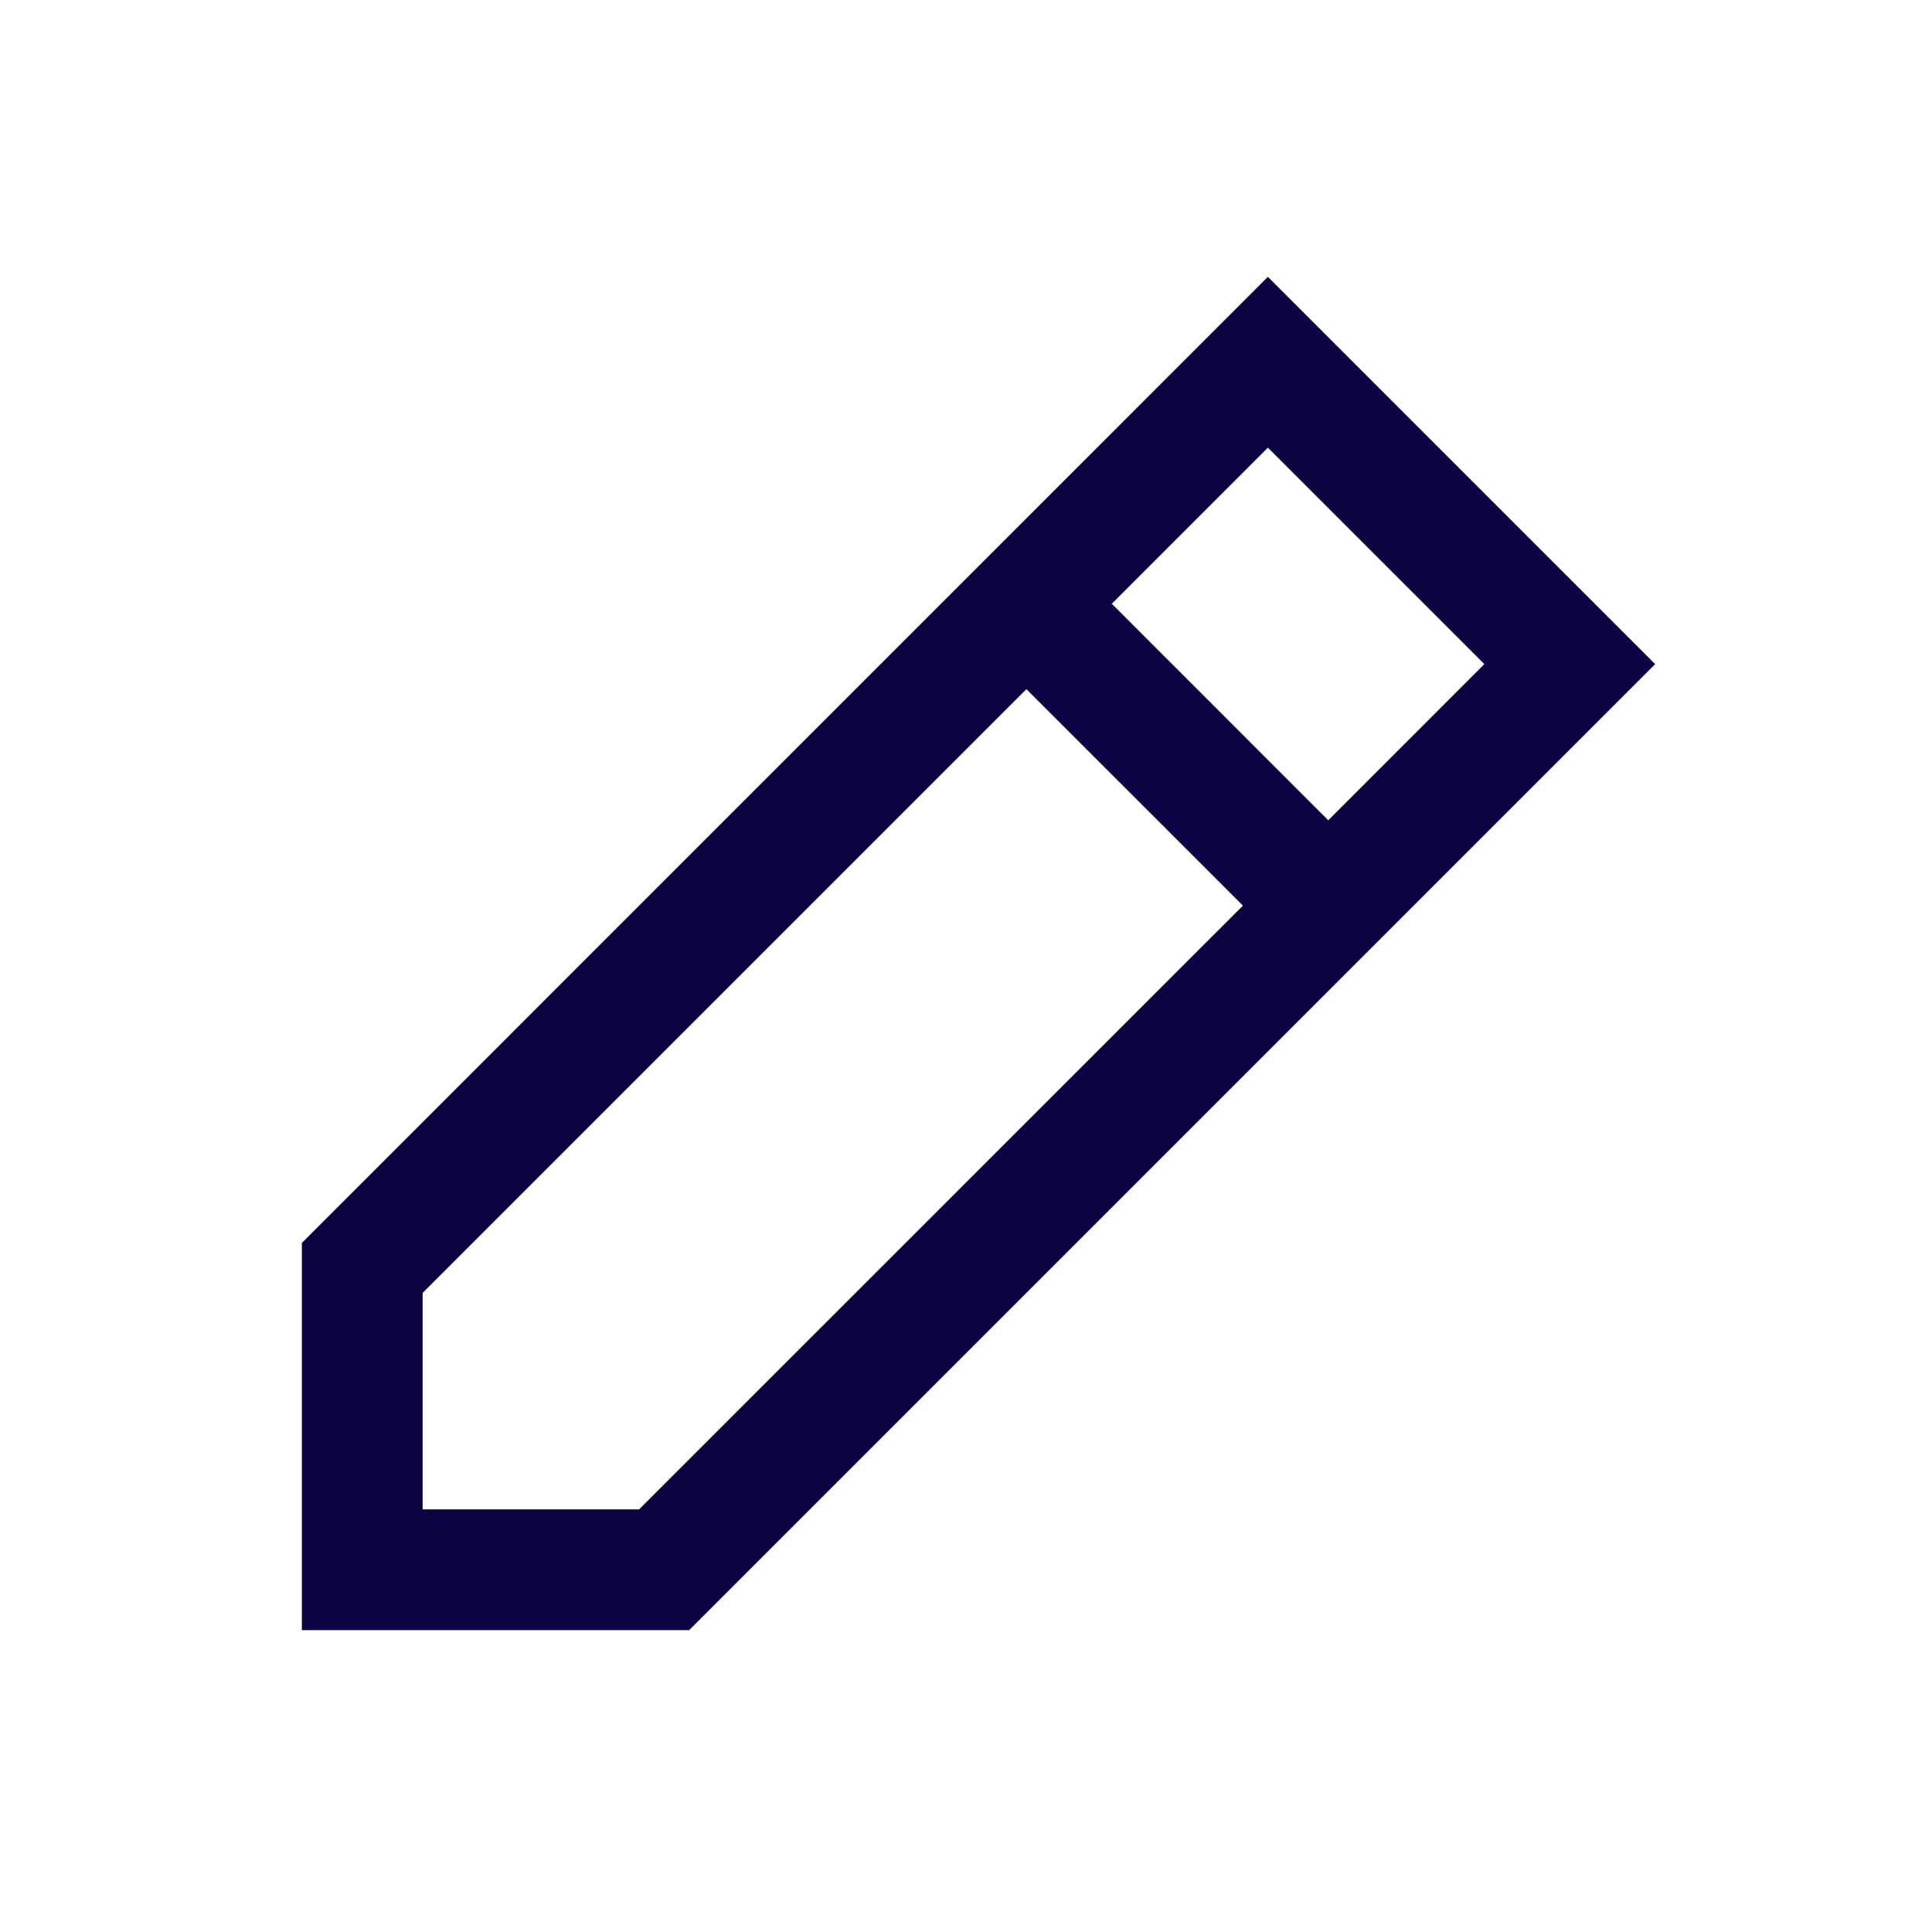
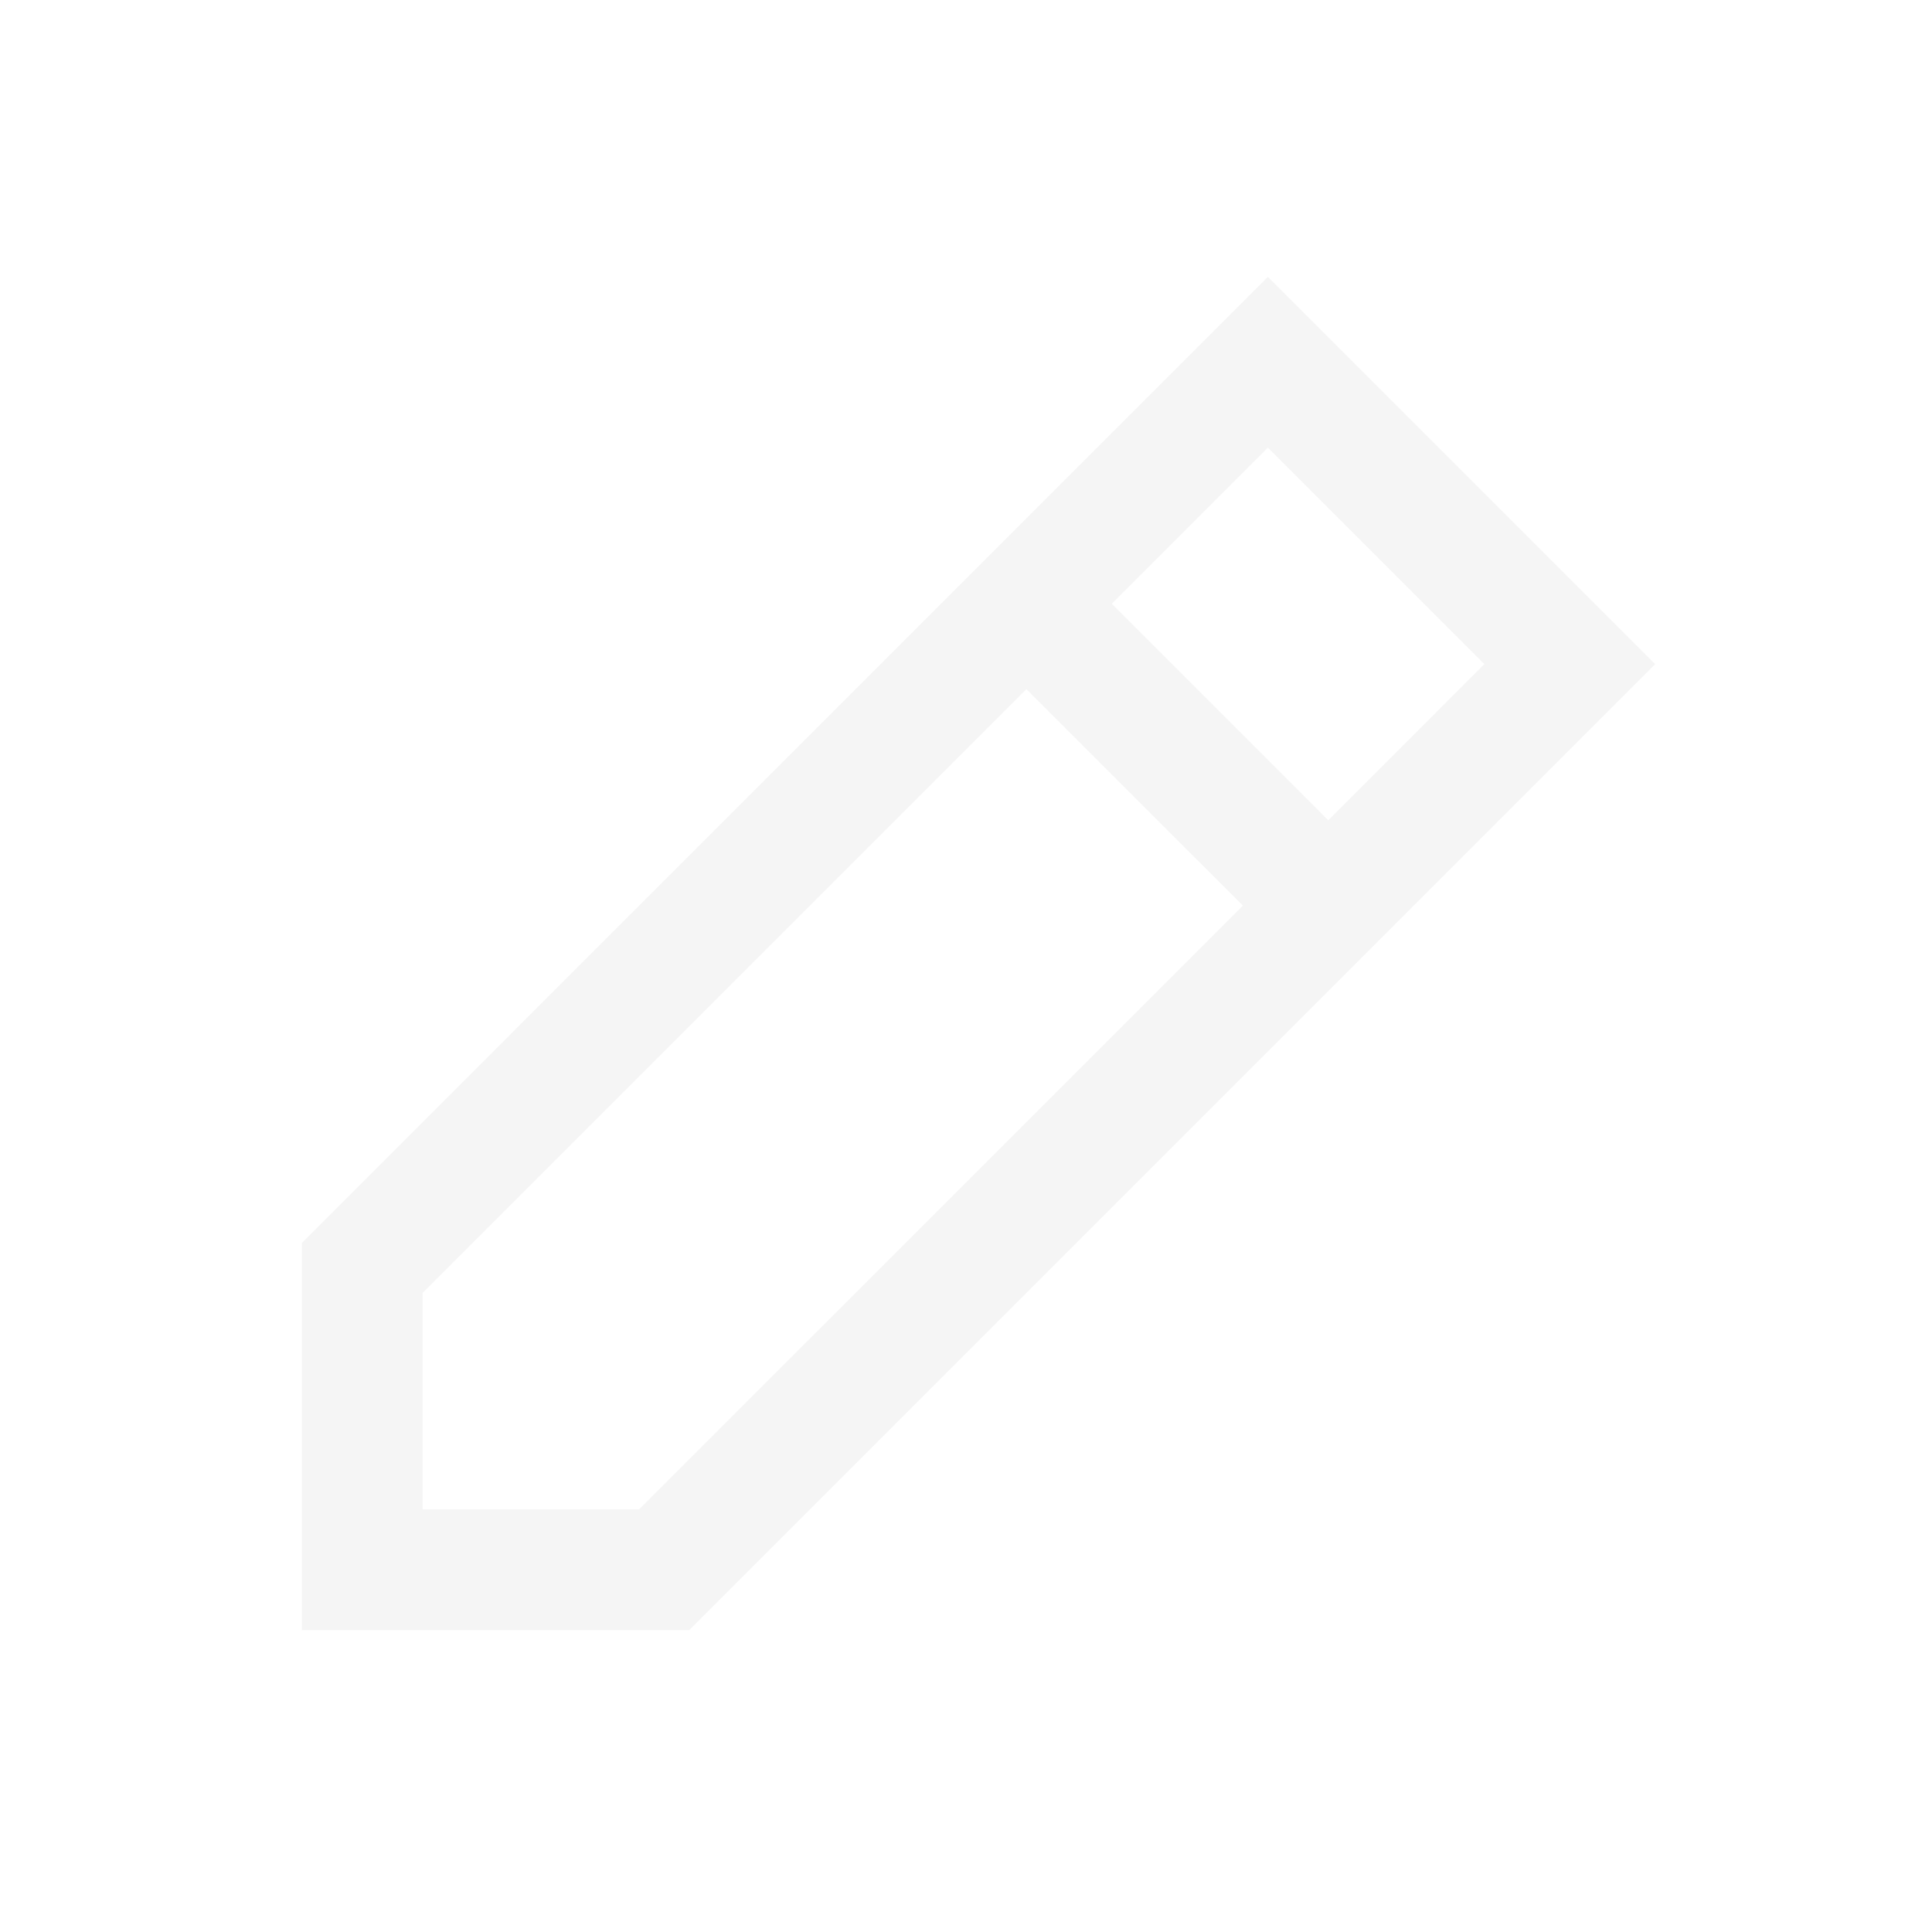
<svg xmlns="http://www.w3.org/2000/svg" width="800px" height="800px" viewBox="0 0 24 24" fill="none">
-   <path fill-rule="evenodd" clip-rule="evenodd" d="M8.561 20.25L20.561 8.25L15.75 3.439L3.75 15.44V20.25H8.561ZM15.75 5.561L18.439 8.25L16.5 10.19L13.811 7.5L15.75 5.561ZM12.75 8.561L15.44 11.25L7.939 18.75H5.25L5.25 16.061L12.75 8.561Z" fill="#080341" />
+   <path fill-rule="evenodd" clip-rule="evenodd" d="M8.561 20.25L20.561 8.25L15.75 3.439L3.75 15.44V20.25H8.561ZM15.75 5.561L18.439 8.25L16.5 10.19L13.811 7.5L15.75 5.561ZM12.75 8.561L15.44 11.25L7.939 18.75H5.25L5.25 16.061L12.75 8.561Z" fill="#f5f5f5" />
</svg>
